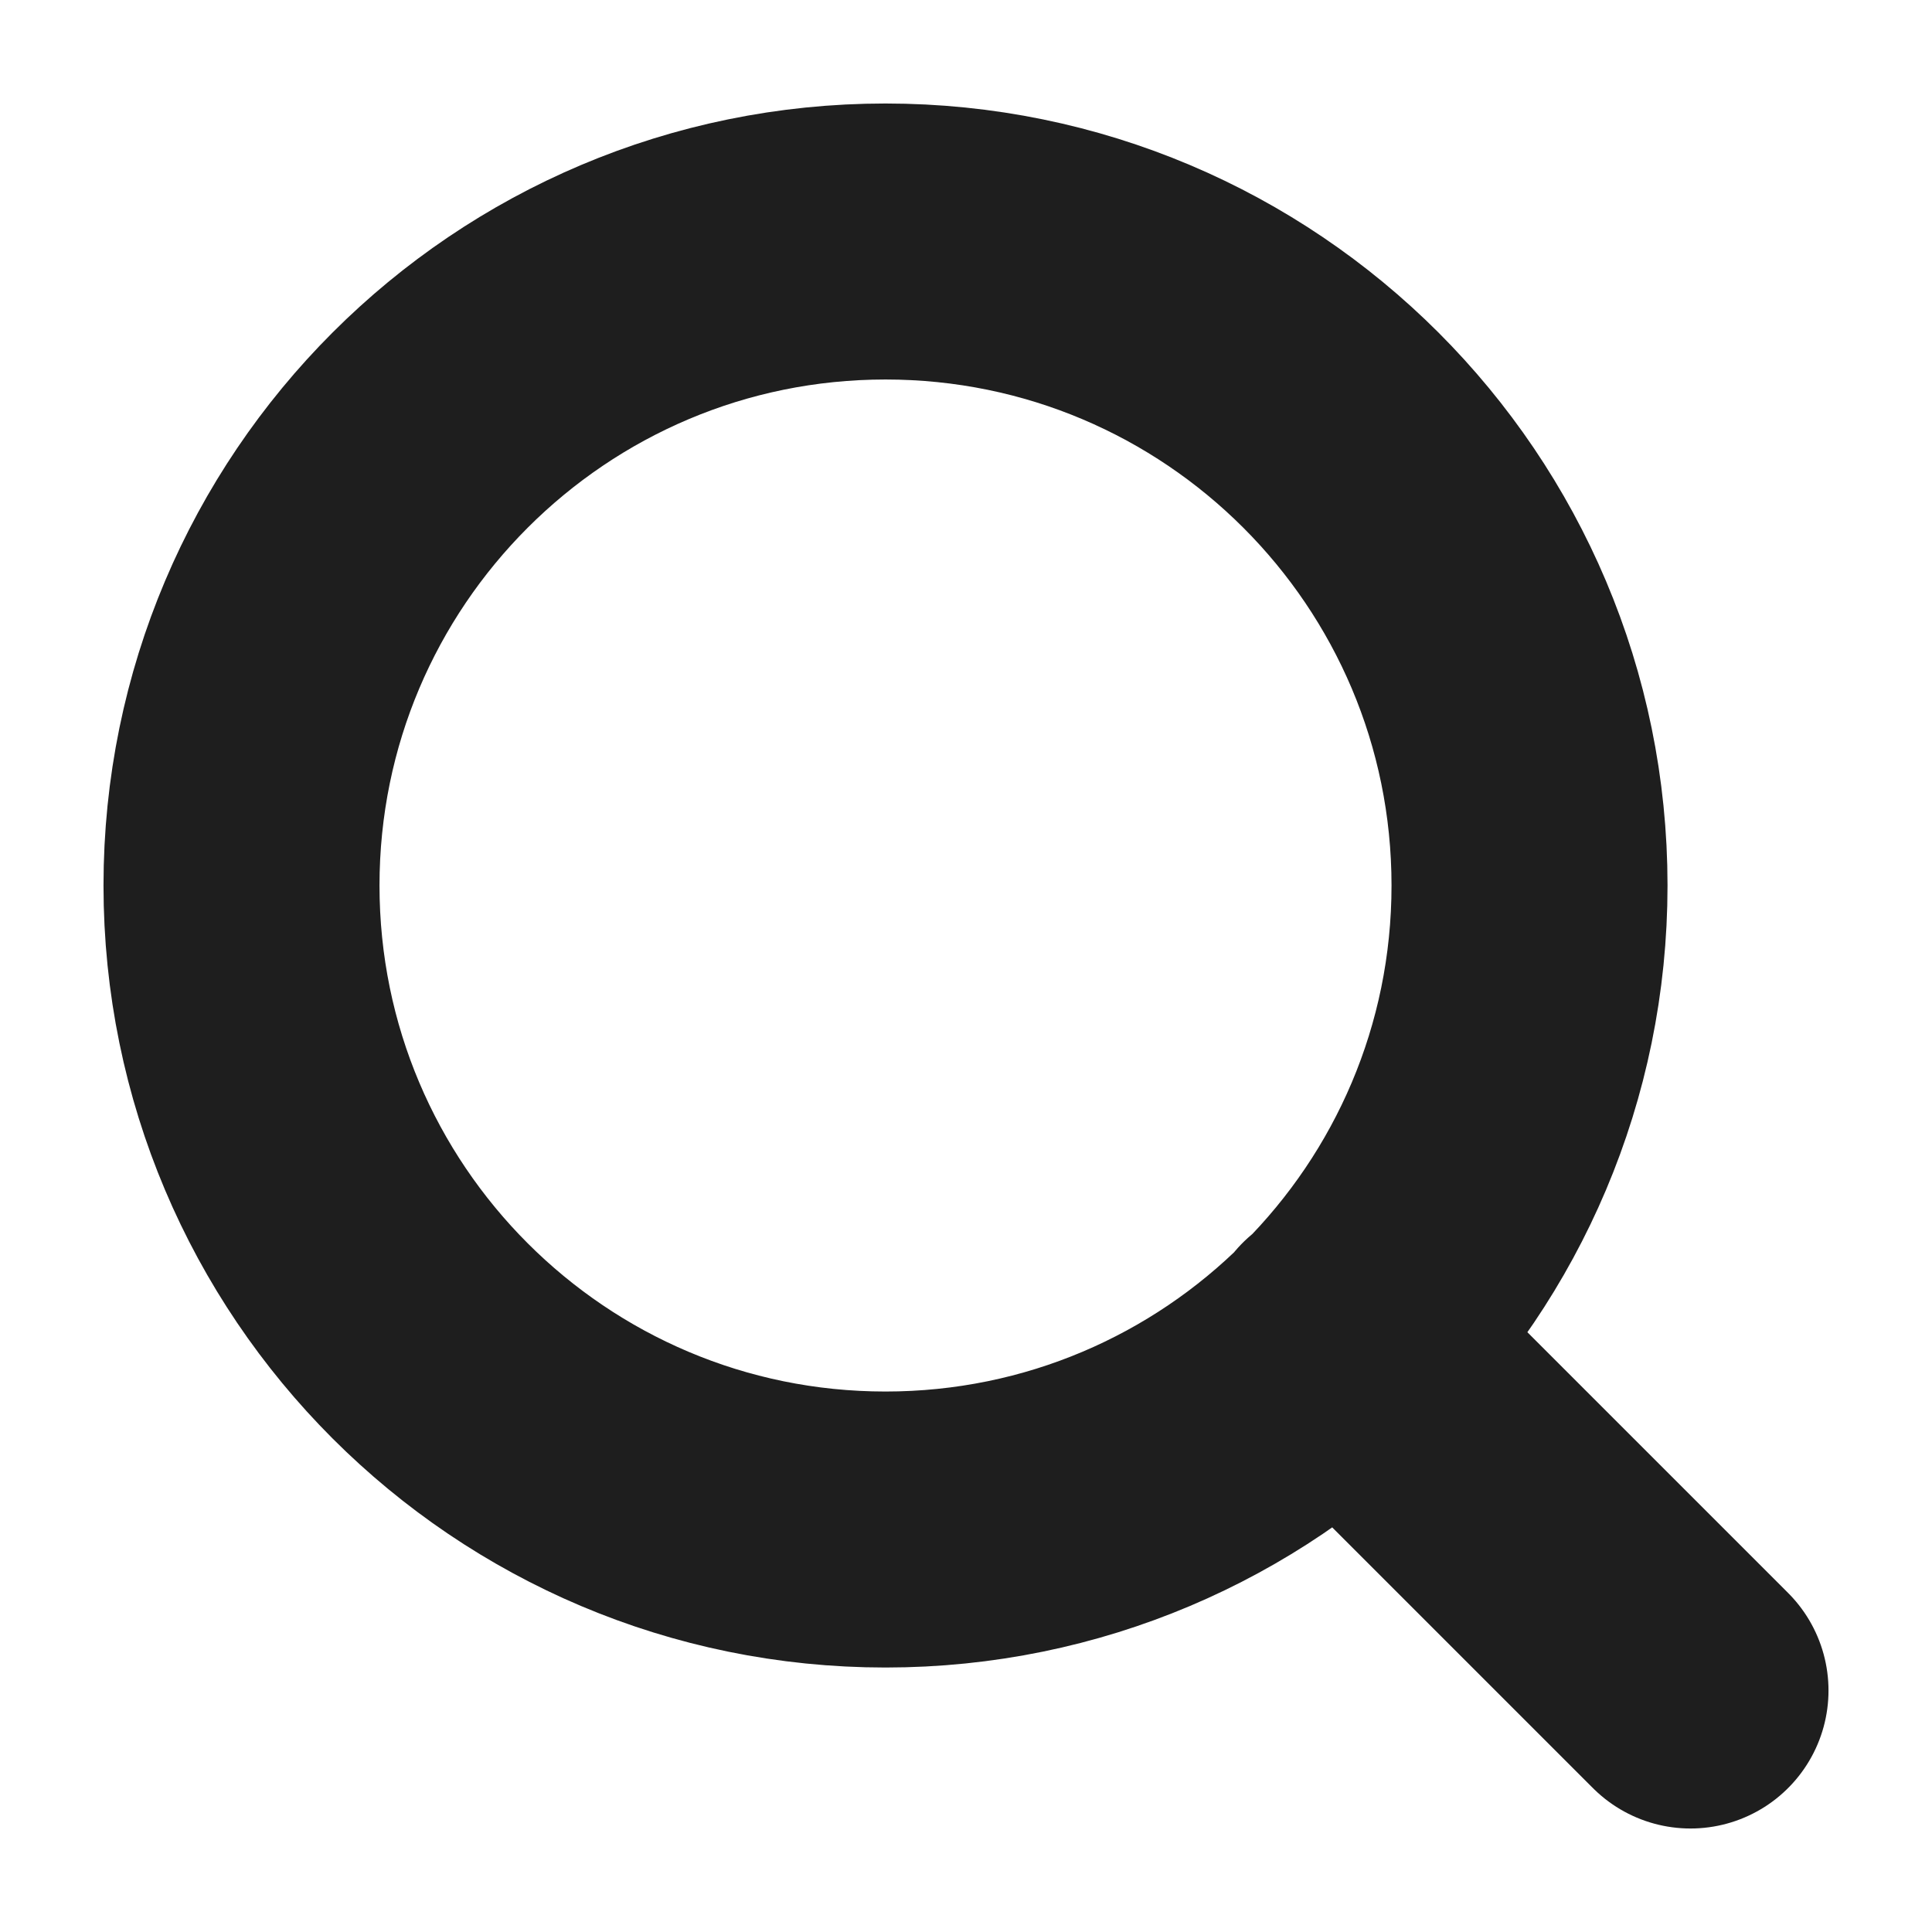
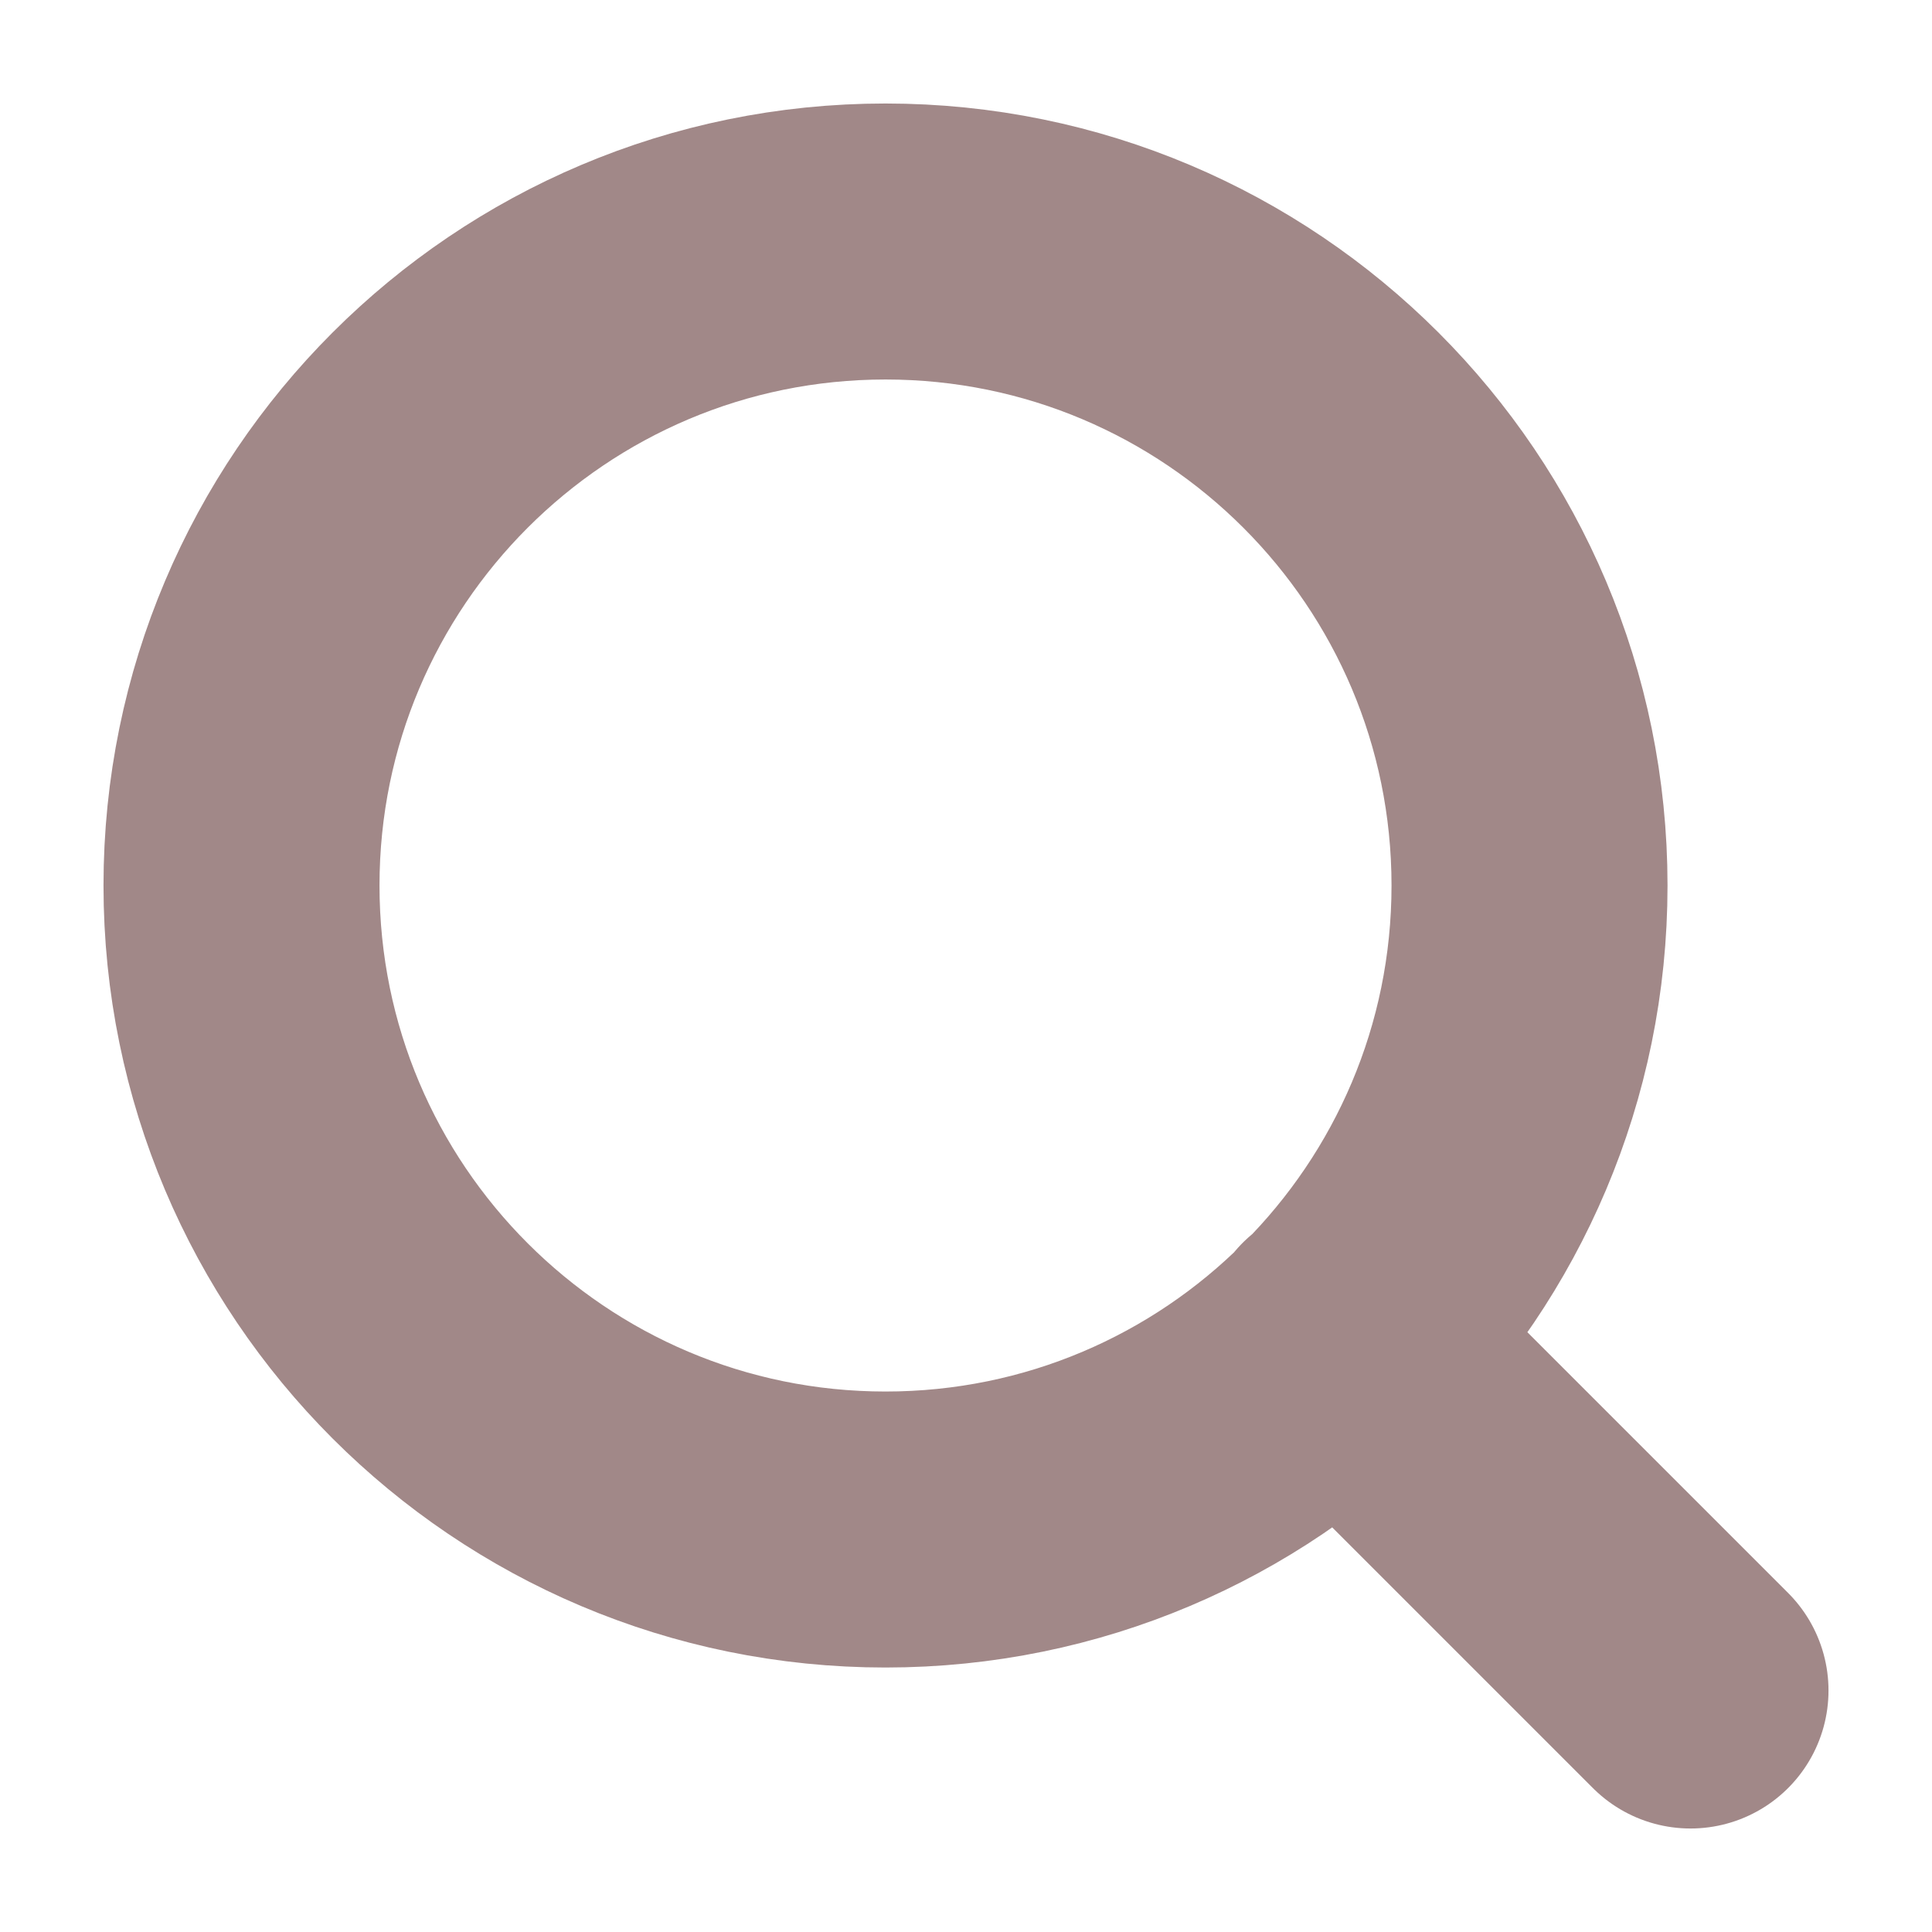
<svg xmlns="http://www.w3.org/2000/svg" width="28" height="28" viewBox="0 0 28 28" fill="none">
-   <path d="M24.5 24.5L19.425 19.425M22.167 12.833C22.167 17.988 17.988 22.167 12.833 22.167C7.679 22.167 3.5 17.988 3.5 12.833C3.5 7.679 7.679 3.5 12.833 3.5C17.988 3.5 22.167 7.679 22.167 12.833Z" stroke="#1E1E1E" stroke-width="4" stroke-linecap="round" stroke-linejoin="round" />
+   <path d="M24.5 24.5L19.425 19.425M22.167 12.833C22.167 17.988 17.988 22.167 12.833 22.167C7.679 22.167 3.5 17.988 3.5 12.833C3.5 7.679 7.679 3.5 12.833 3.5C17.988 3.5 22.167 7.679 22.167 12.833Z" stroke="#A18888" stroke-width="4" stroke-linecap="round" stroke-linejoin="round" />
</svg>
